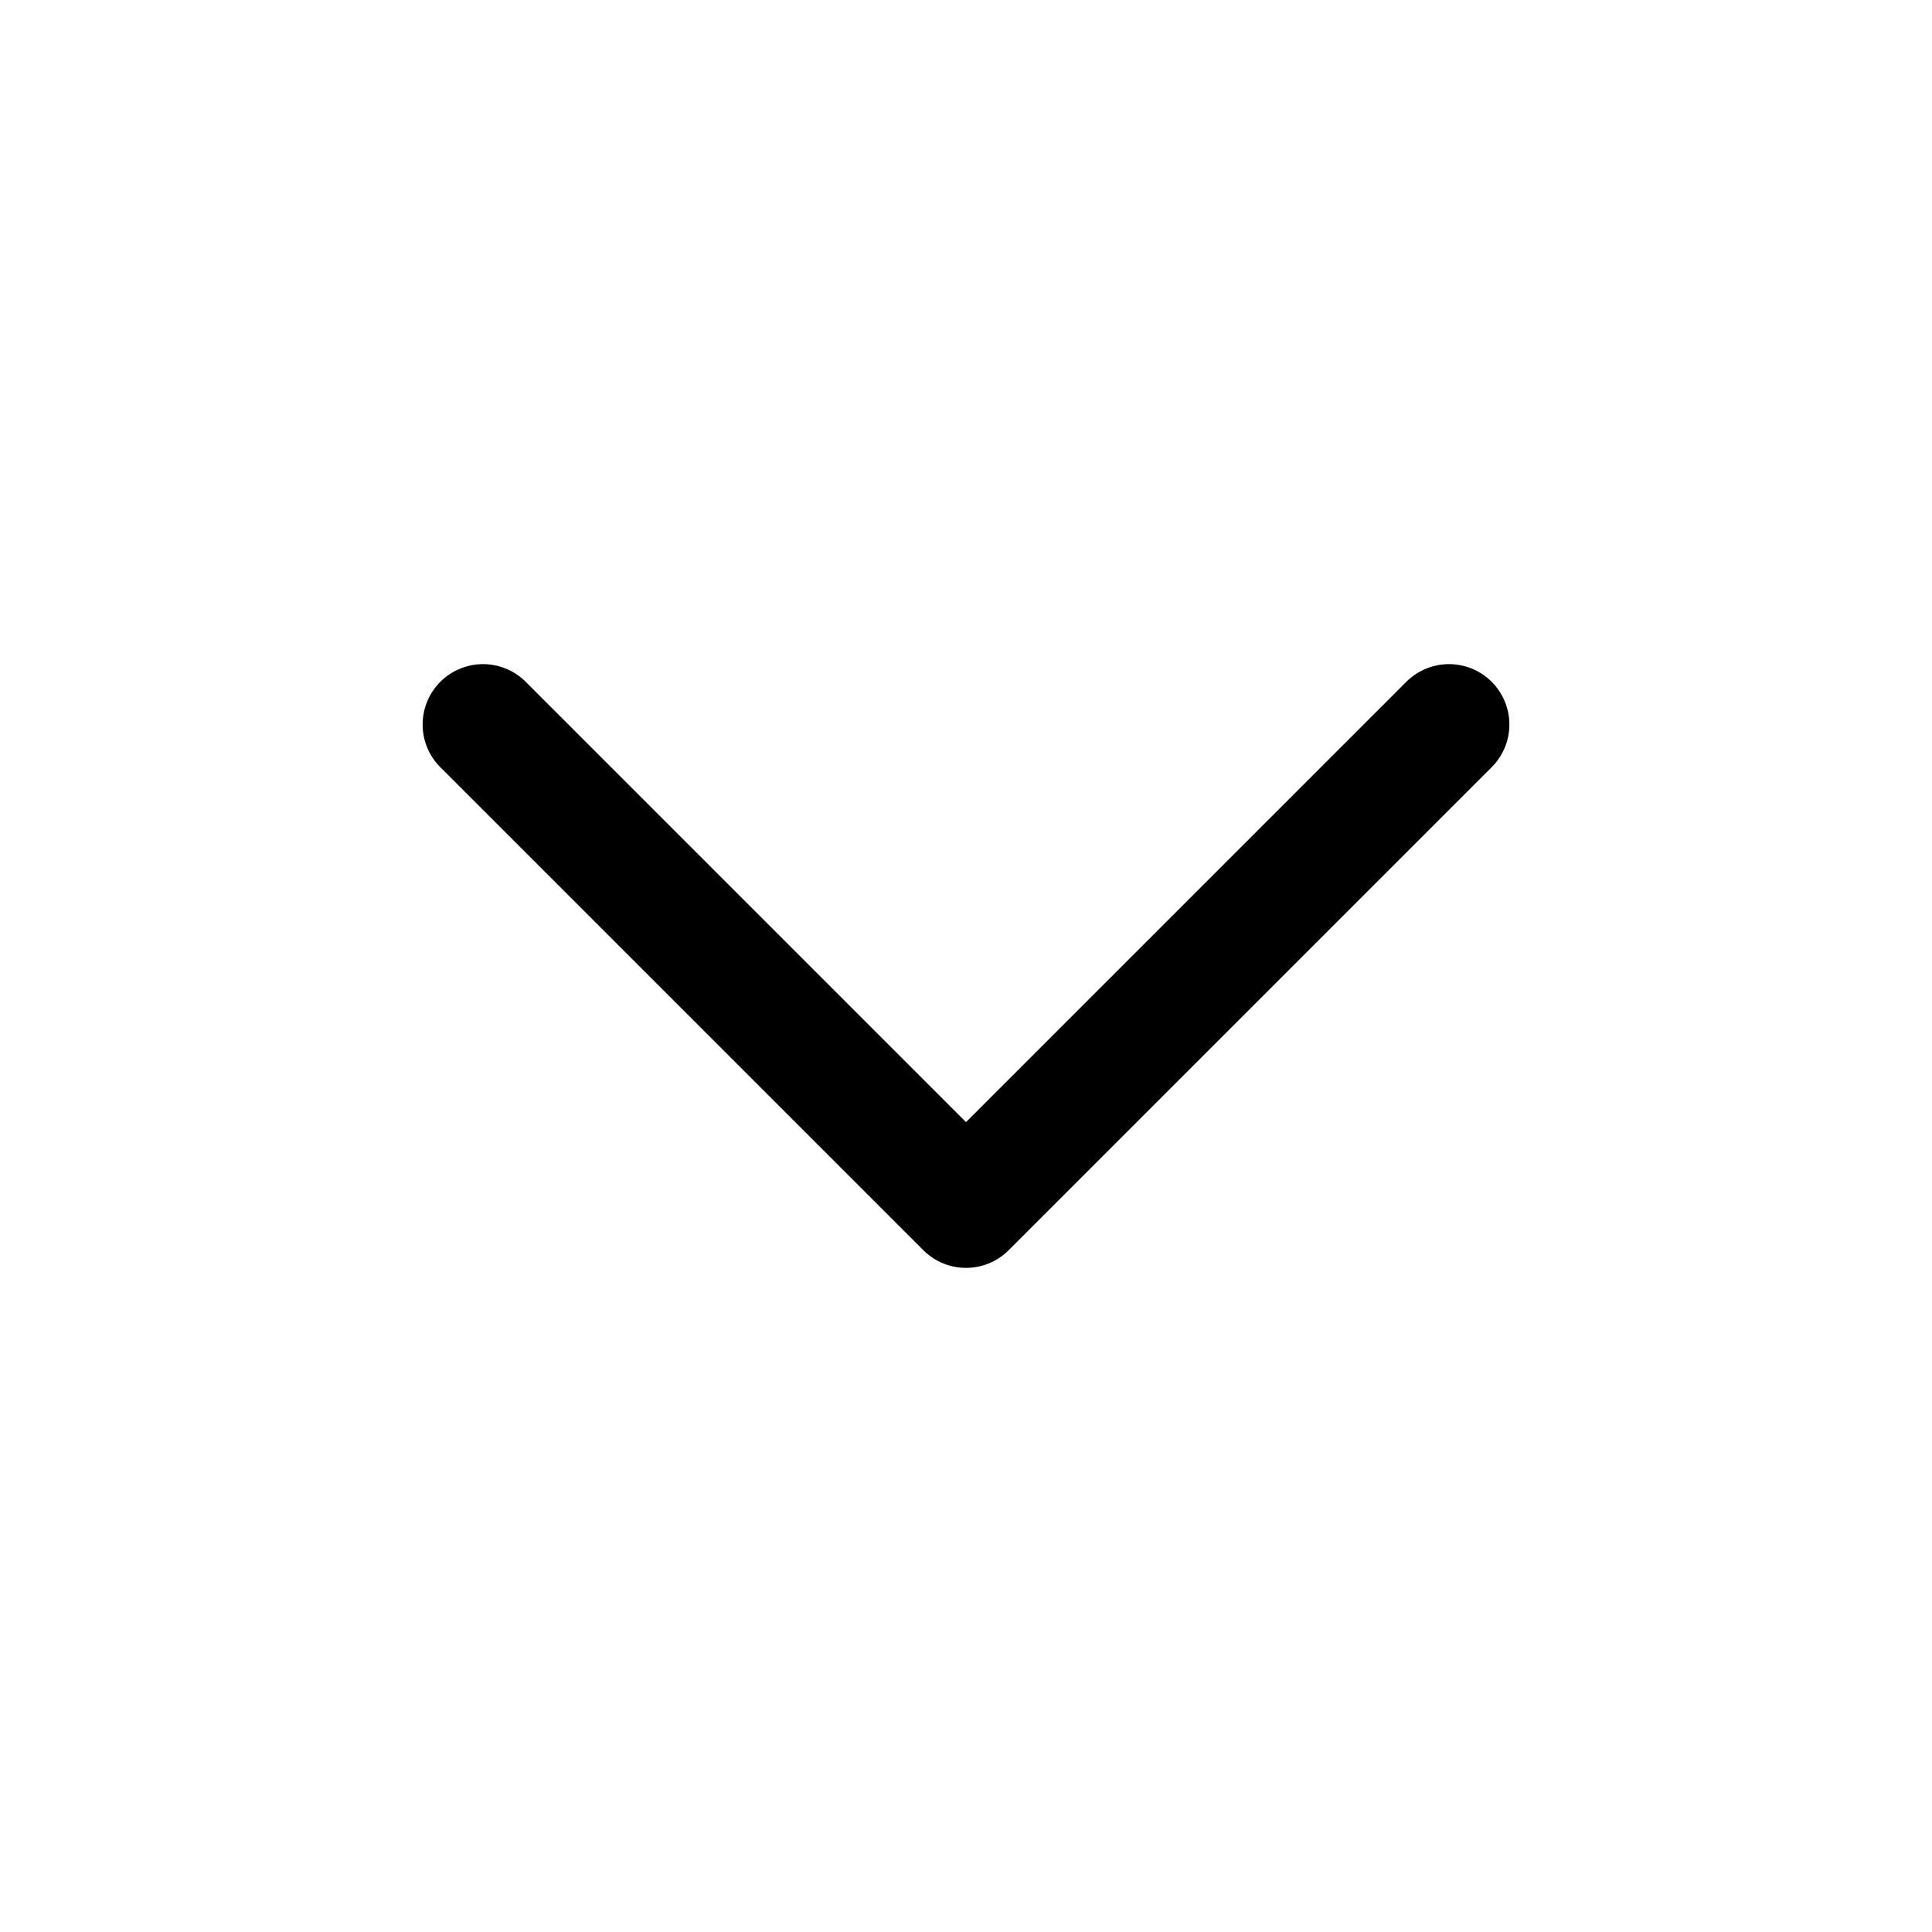
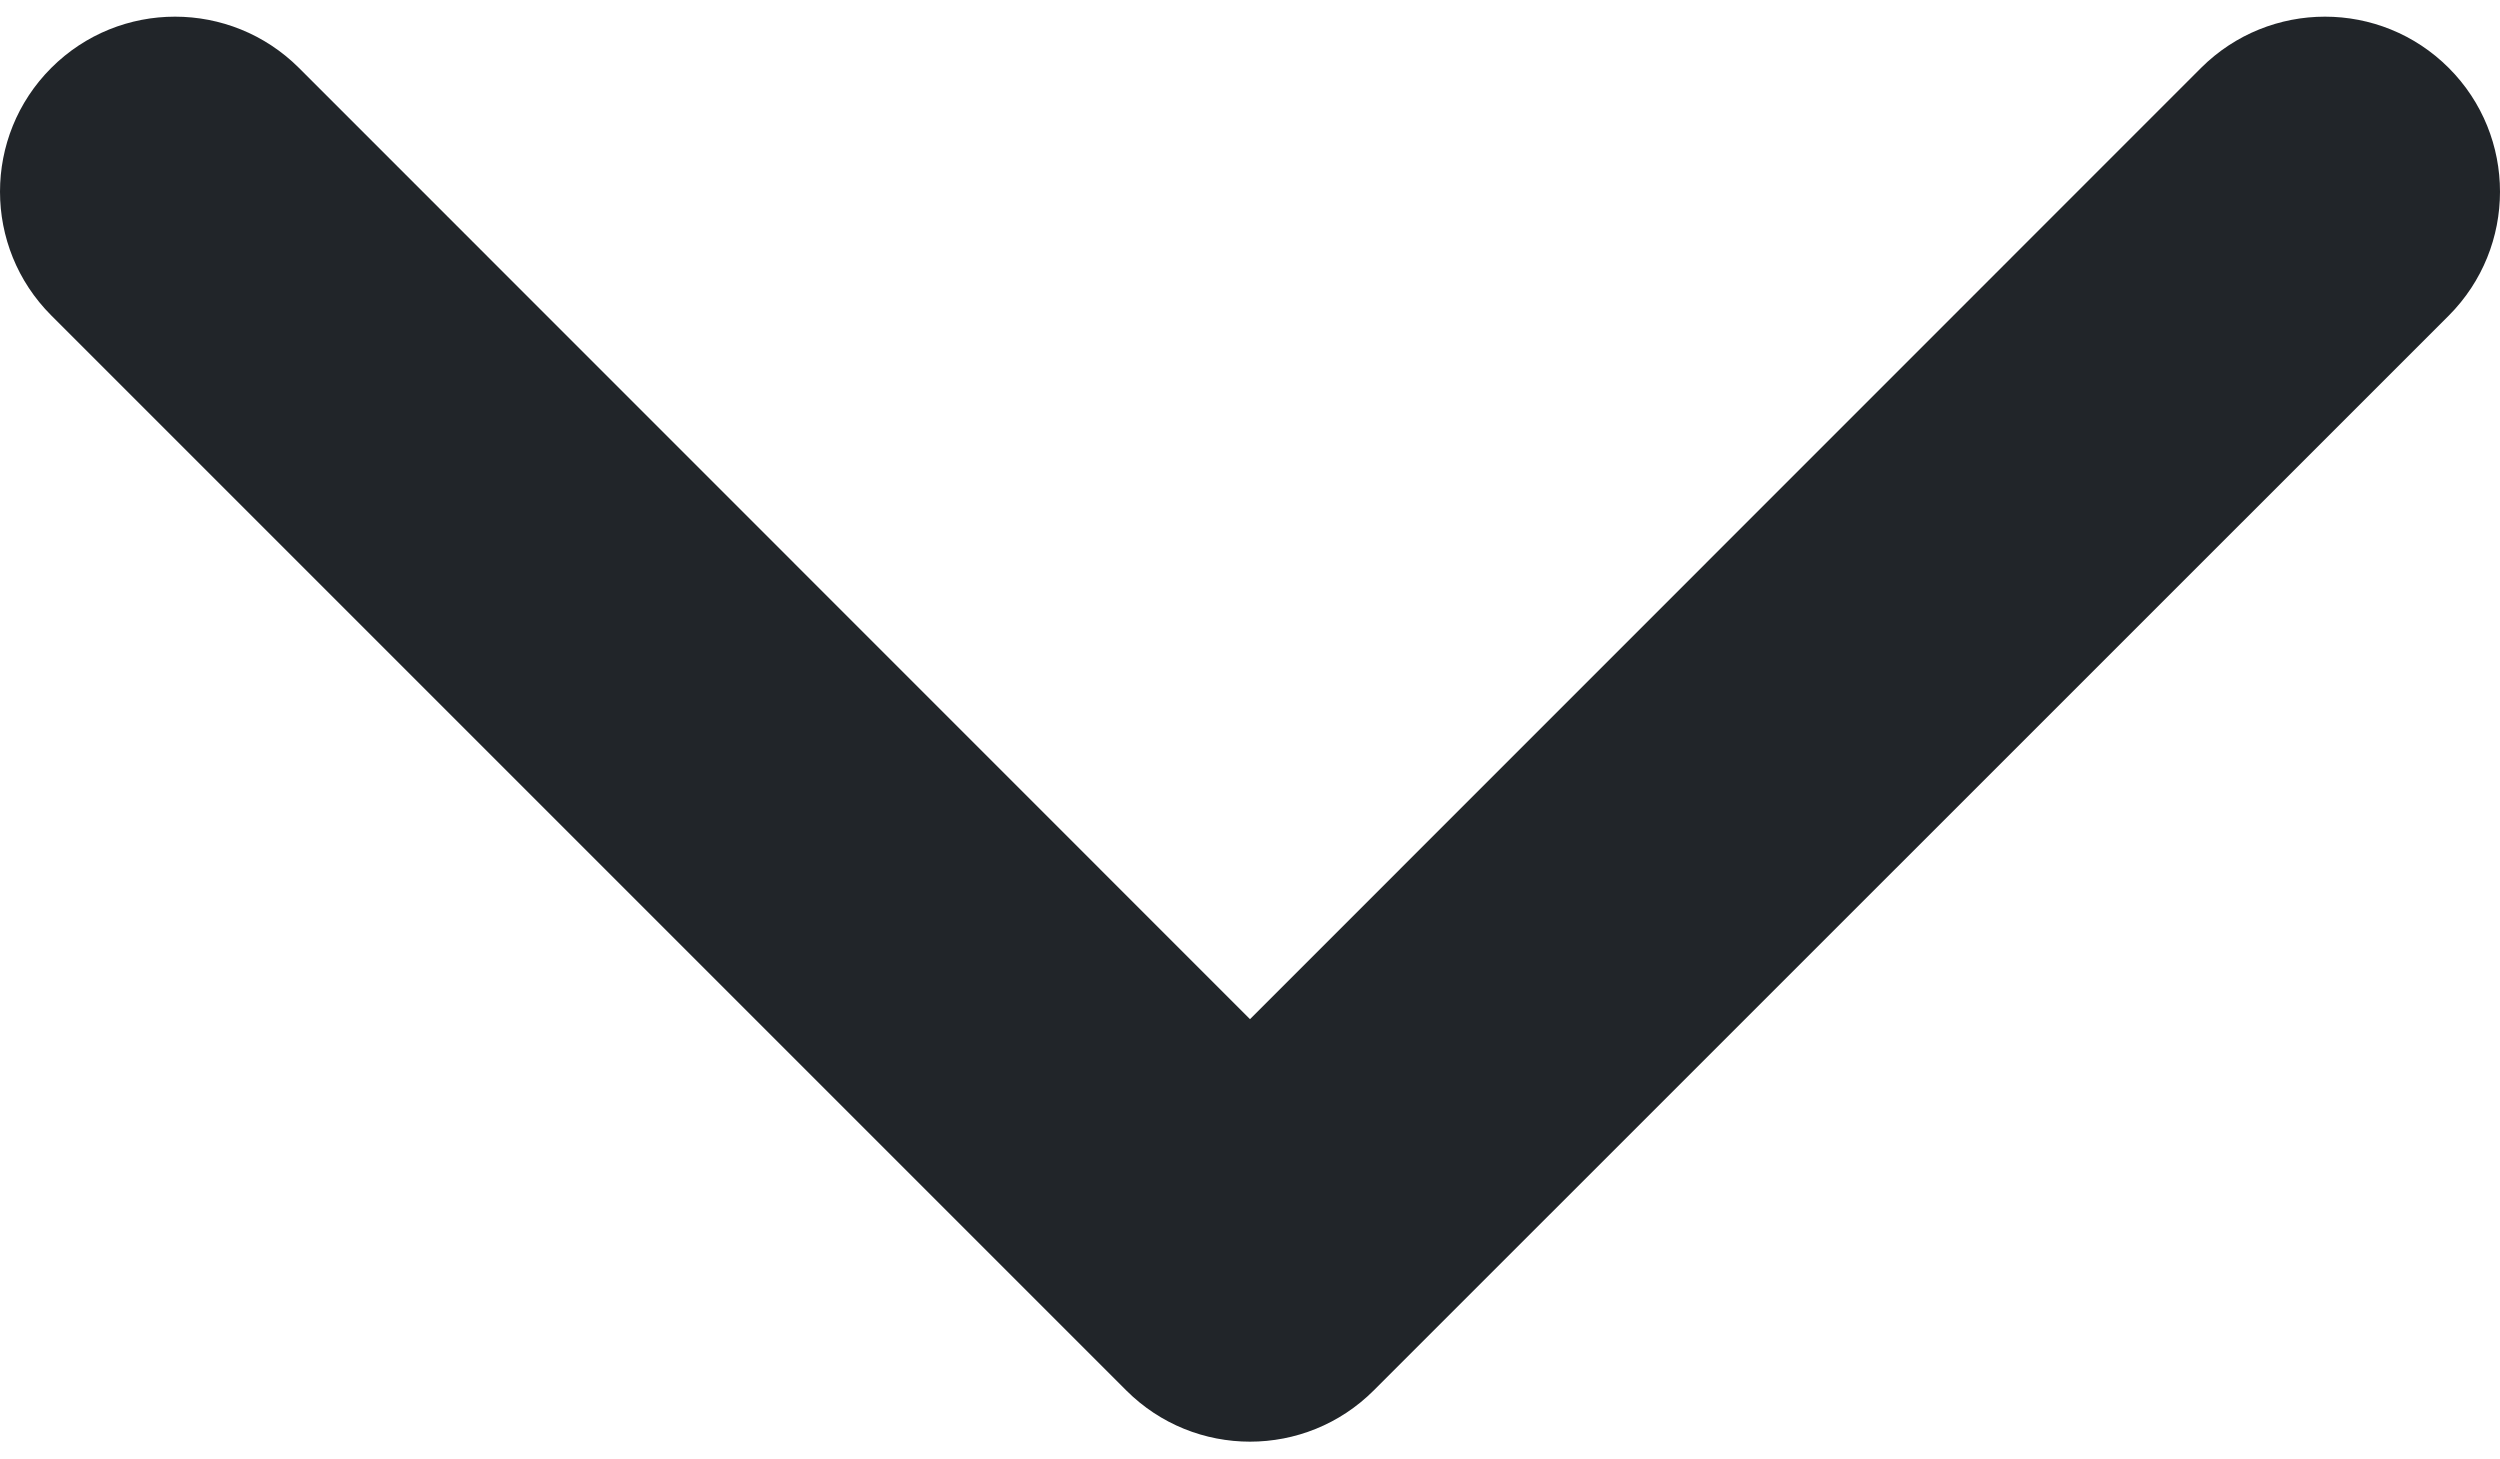
- <svg xmlns="http://www.w3.org/2000/svg" fill="none" height="24" stroke-width="1.5" viewBox="0 0 24 24" width="24">
-   <path d="M6 9L12 15L18 9" stroke="currentColor" stroke-linecap="round" stroke-linejoin="round" />
+ <svg xmlns="http://www.w3.org/2000/svg" width="12" height="7" viewBox="0 0 12 7" fill="none">
+   <path d="M6 6.92C5.785 6.92 5.57 6.838 5.406 6.674L0.246 1.514C-0.082 1.186 -0.082 0.654 0.246 0.326C0.574 -0.002 1.106 -0.002 1.435 0.326L6 4.892L10.565 0.326C10.894 -0.002 11.426 -0.002 11.754 0.326C12.082 0.654 12.082 1.186 11.754 1.515L6.594 6.674C6.43 6.838 6.215 6.92 6 6.92Z" fill="#212529" />
</svg>
